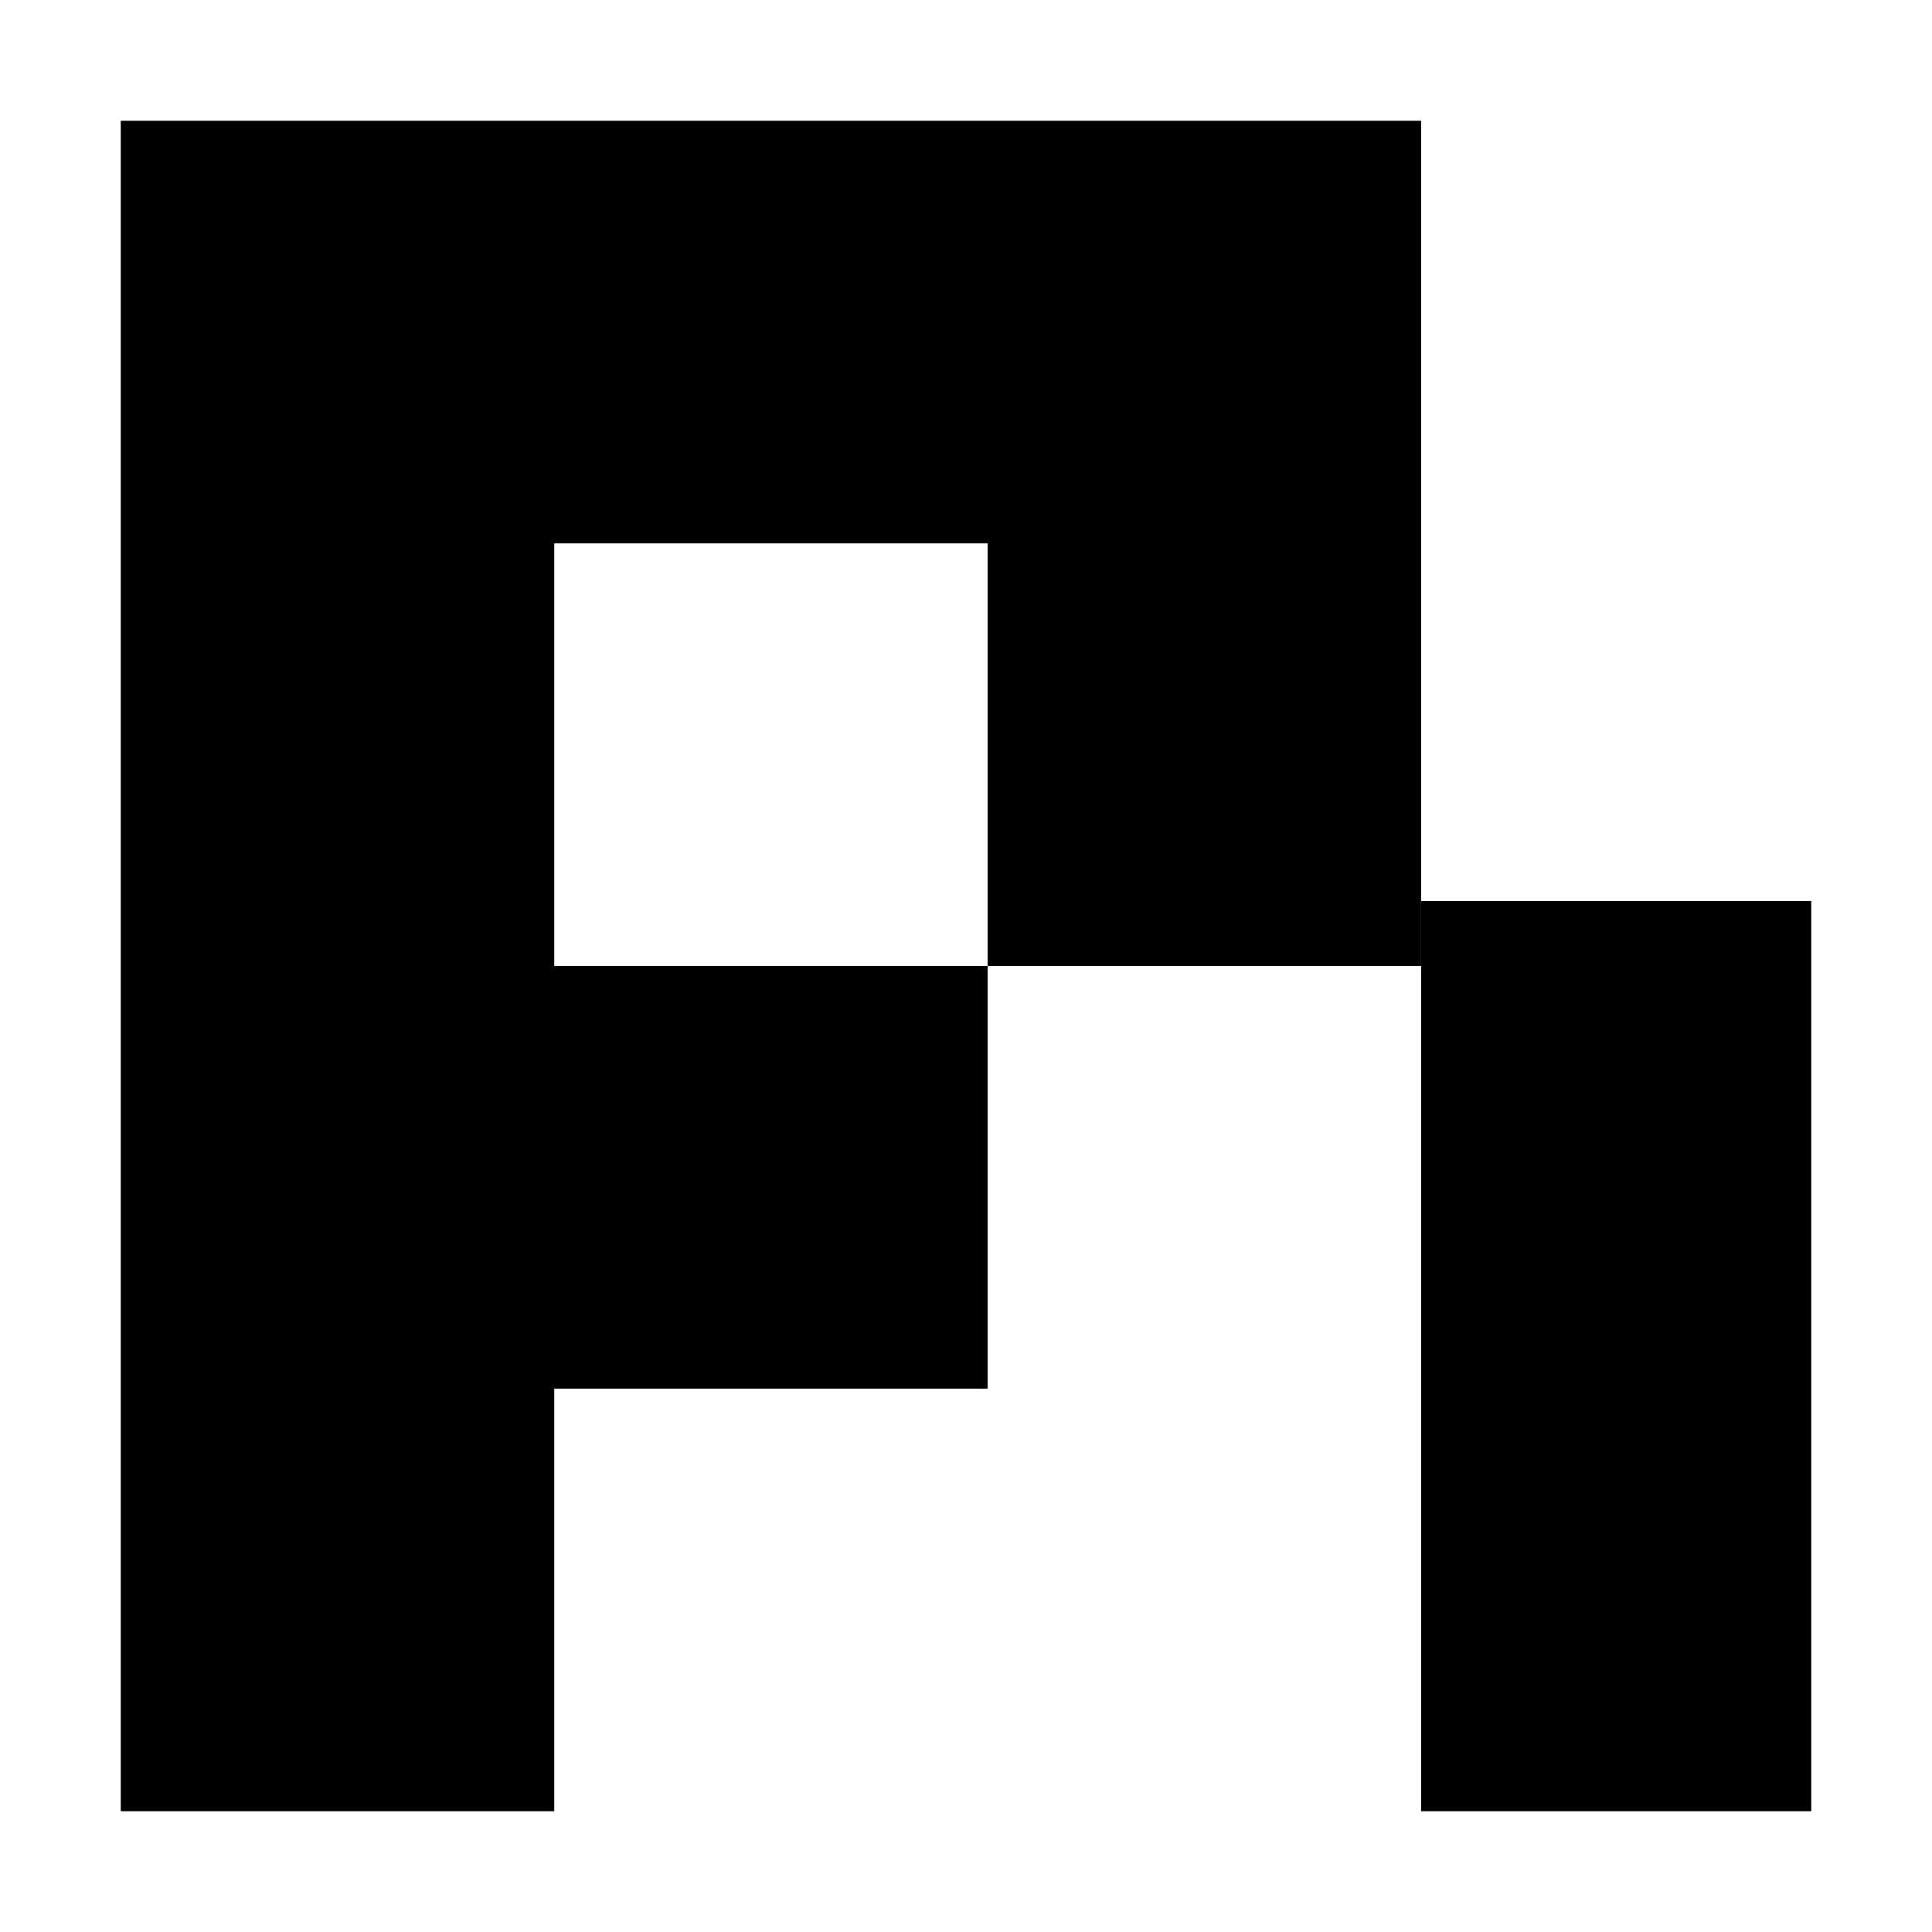
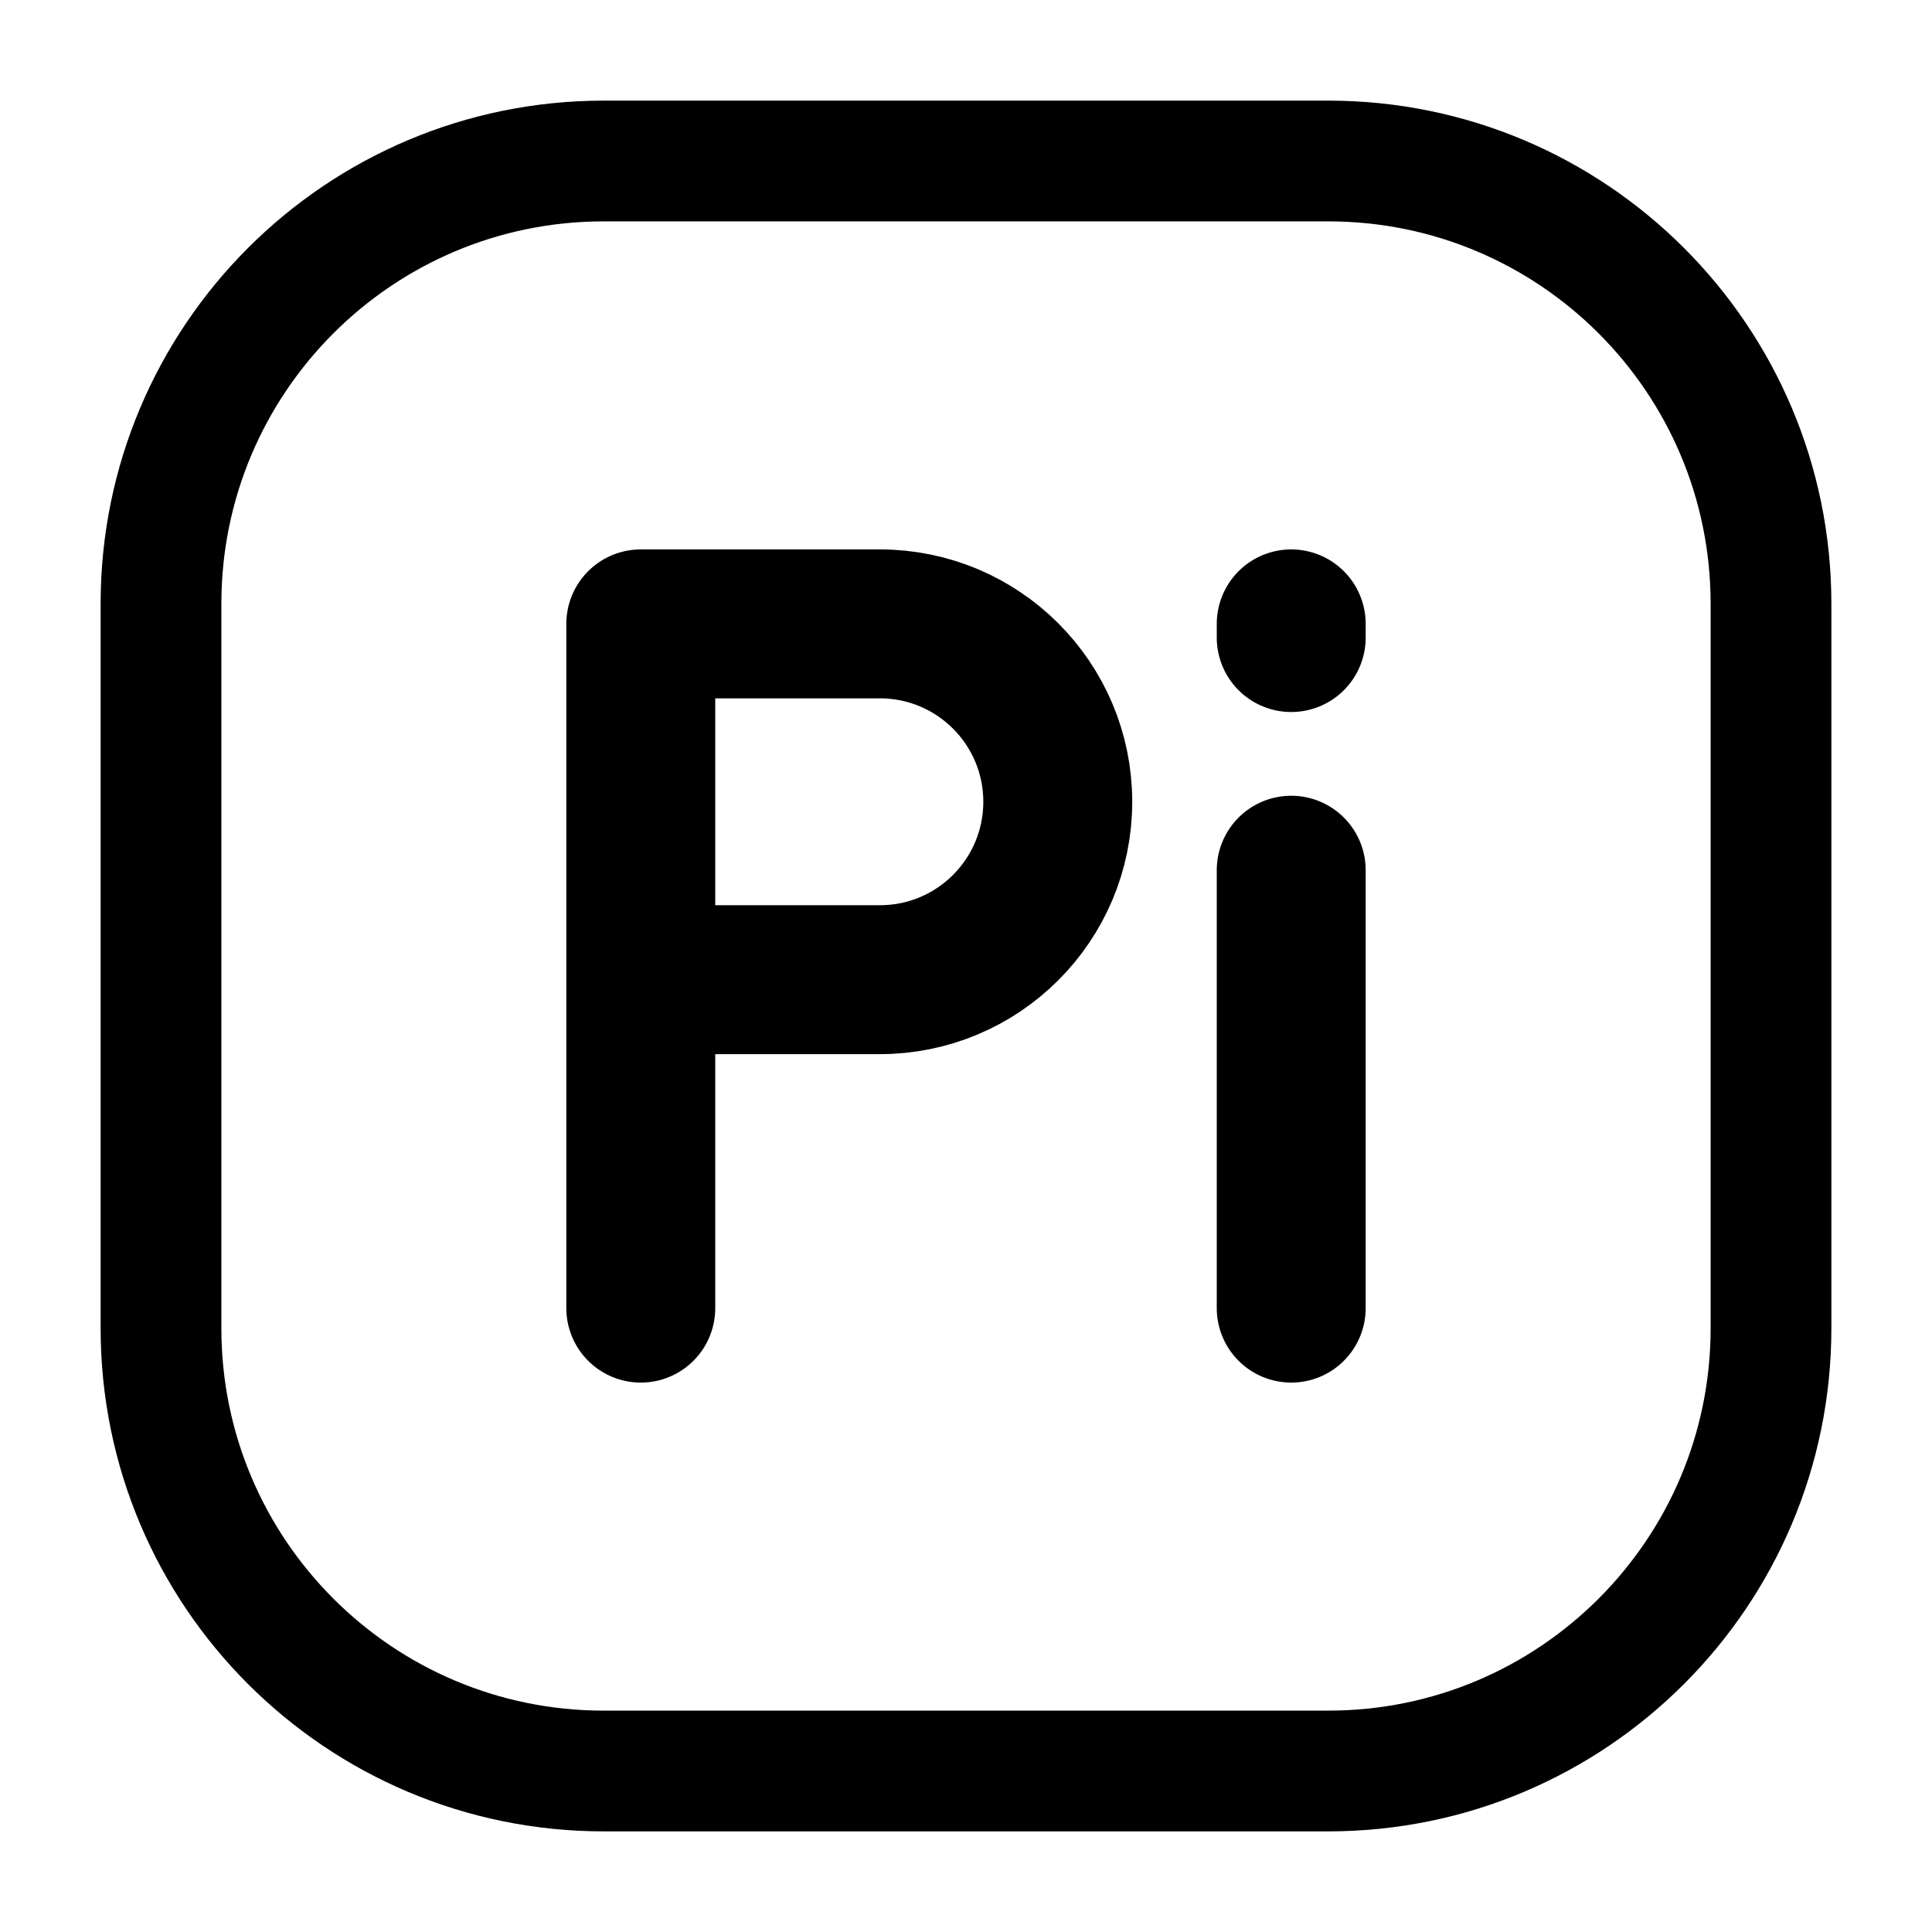
- <svg xmlns="http://www.w3.org/2000/svg" width="16" height="16" viewBox="0 0 16 16" fill="none">
-   <path d="M1 1H11.769V8H8.179V11.5H4.59V15H1V1ZM4.59 4.5V8H8.179V4.5H4.59Z" fill="currentColor" />
-   <path d="M11.769 7.462H15V15H11.769V7.462Z" fill="currentColor" />
+ <svg xmlns="http://www.w3.org/2000/svg" width="16" height="16" viewBox="0 0 24 24" fill="none" stroke="currentColor" stroke-linecap="round" stroke-linejoin="round">
+   <rect x="2" y="2" width="20" height="20" rx="5.5" stroke-width="1.5" />
+   <path d="M7.96 16.25V7.75H10.93A2.21 2.21 0 0 1 10.93 12.17H7.96M16.04 10.81V16.25M16.04 7.75V7.92" stroke-width="1.85" />
</svg>
